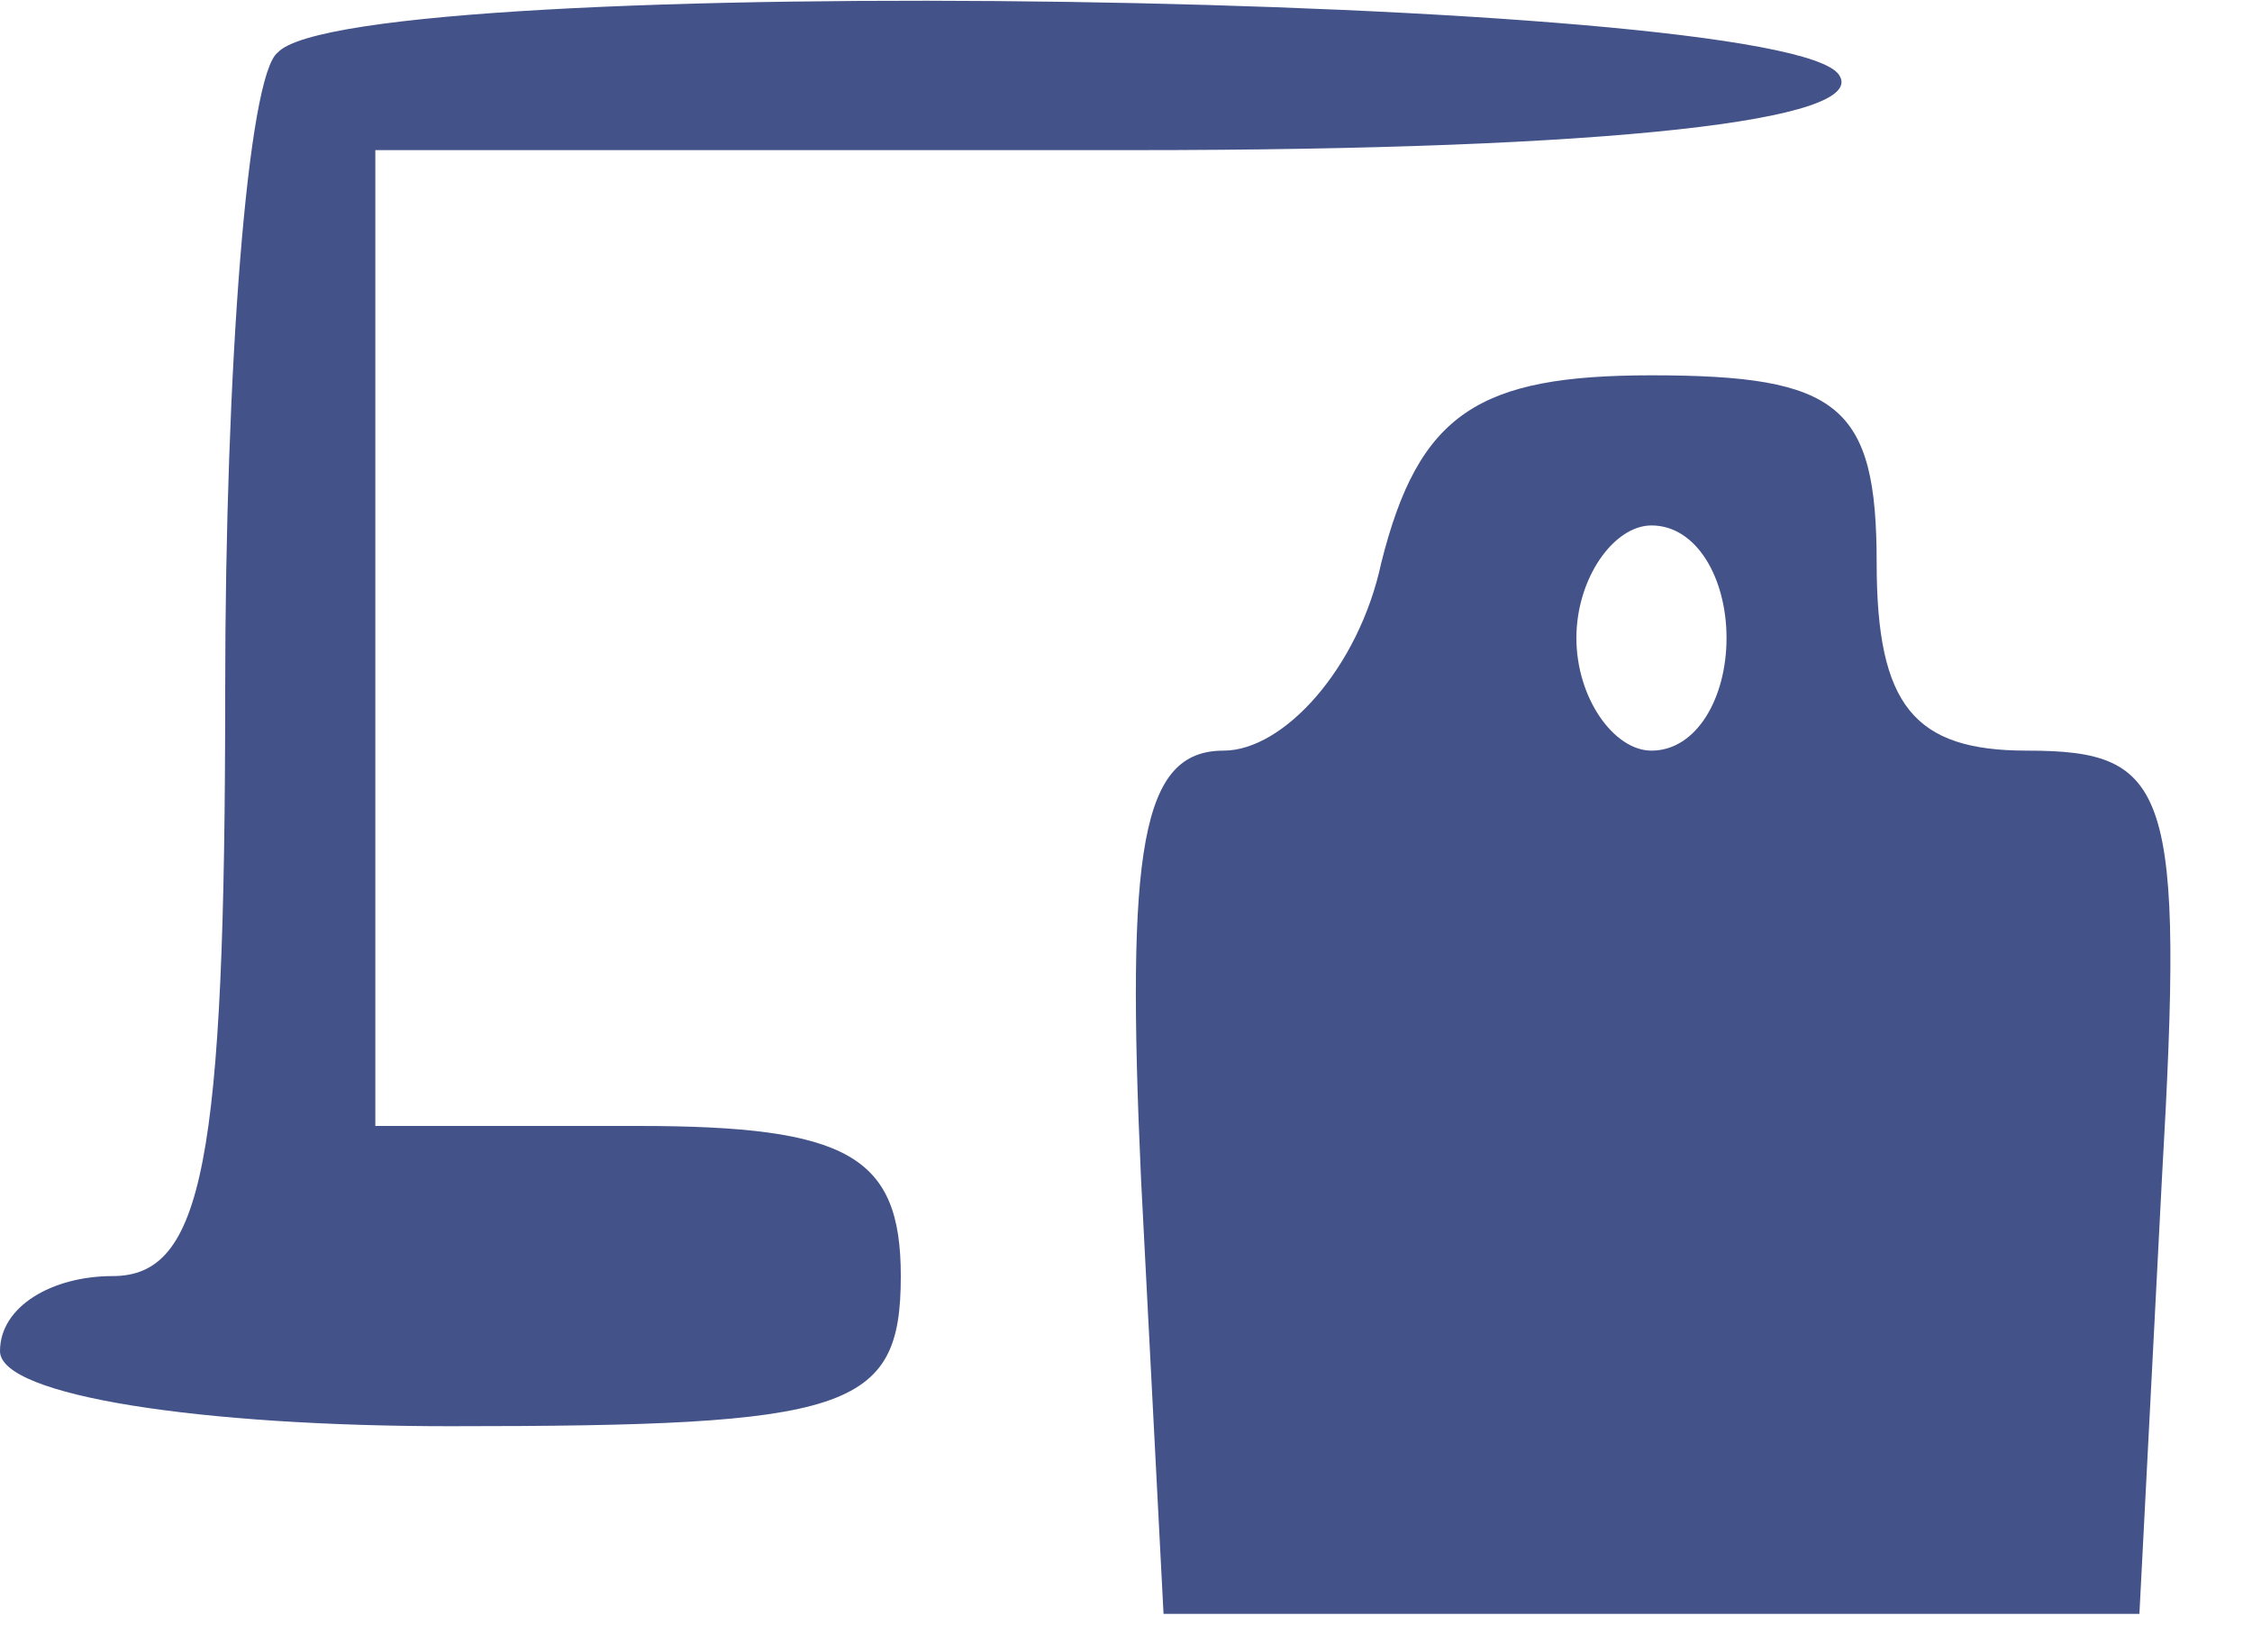
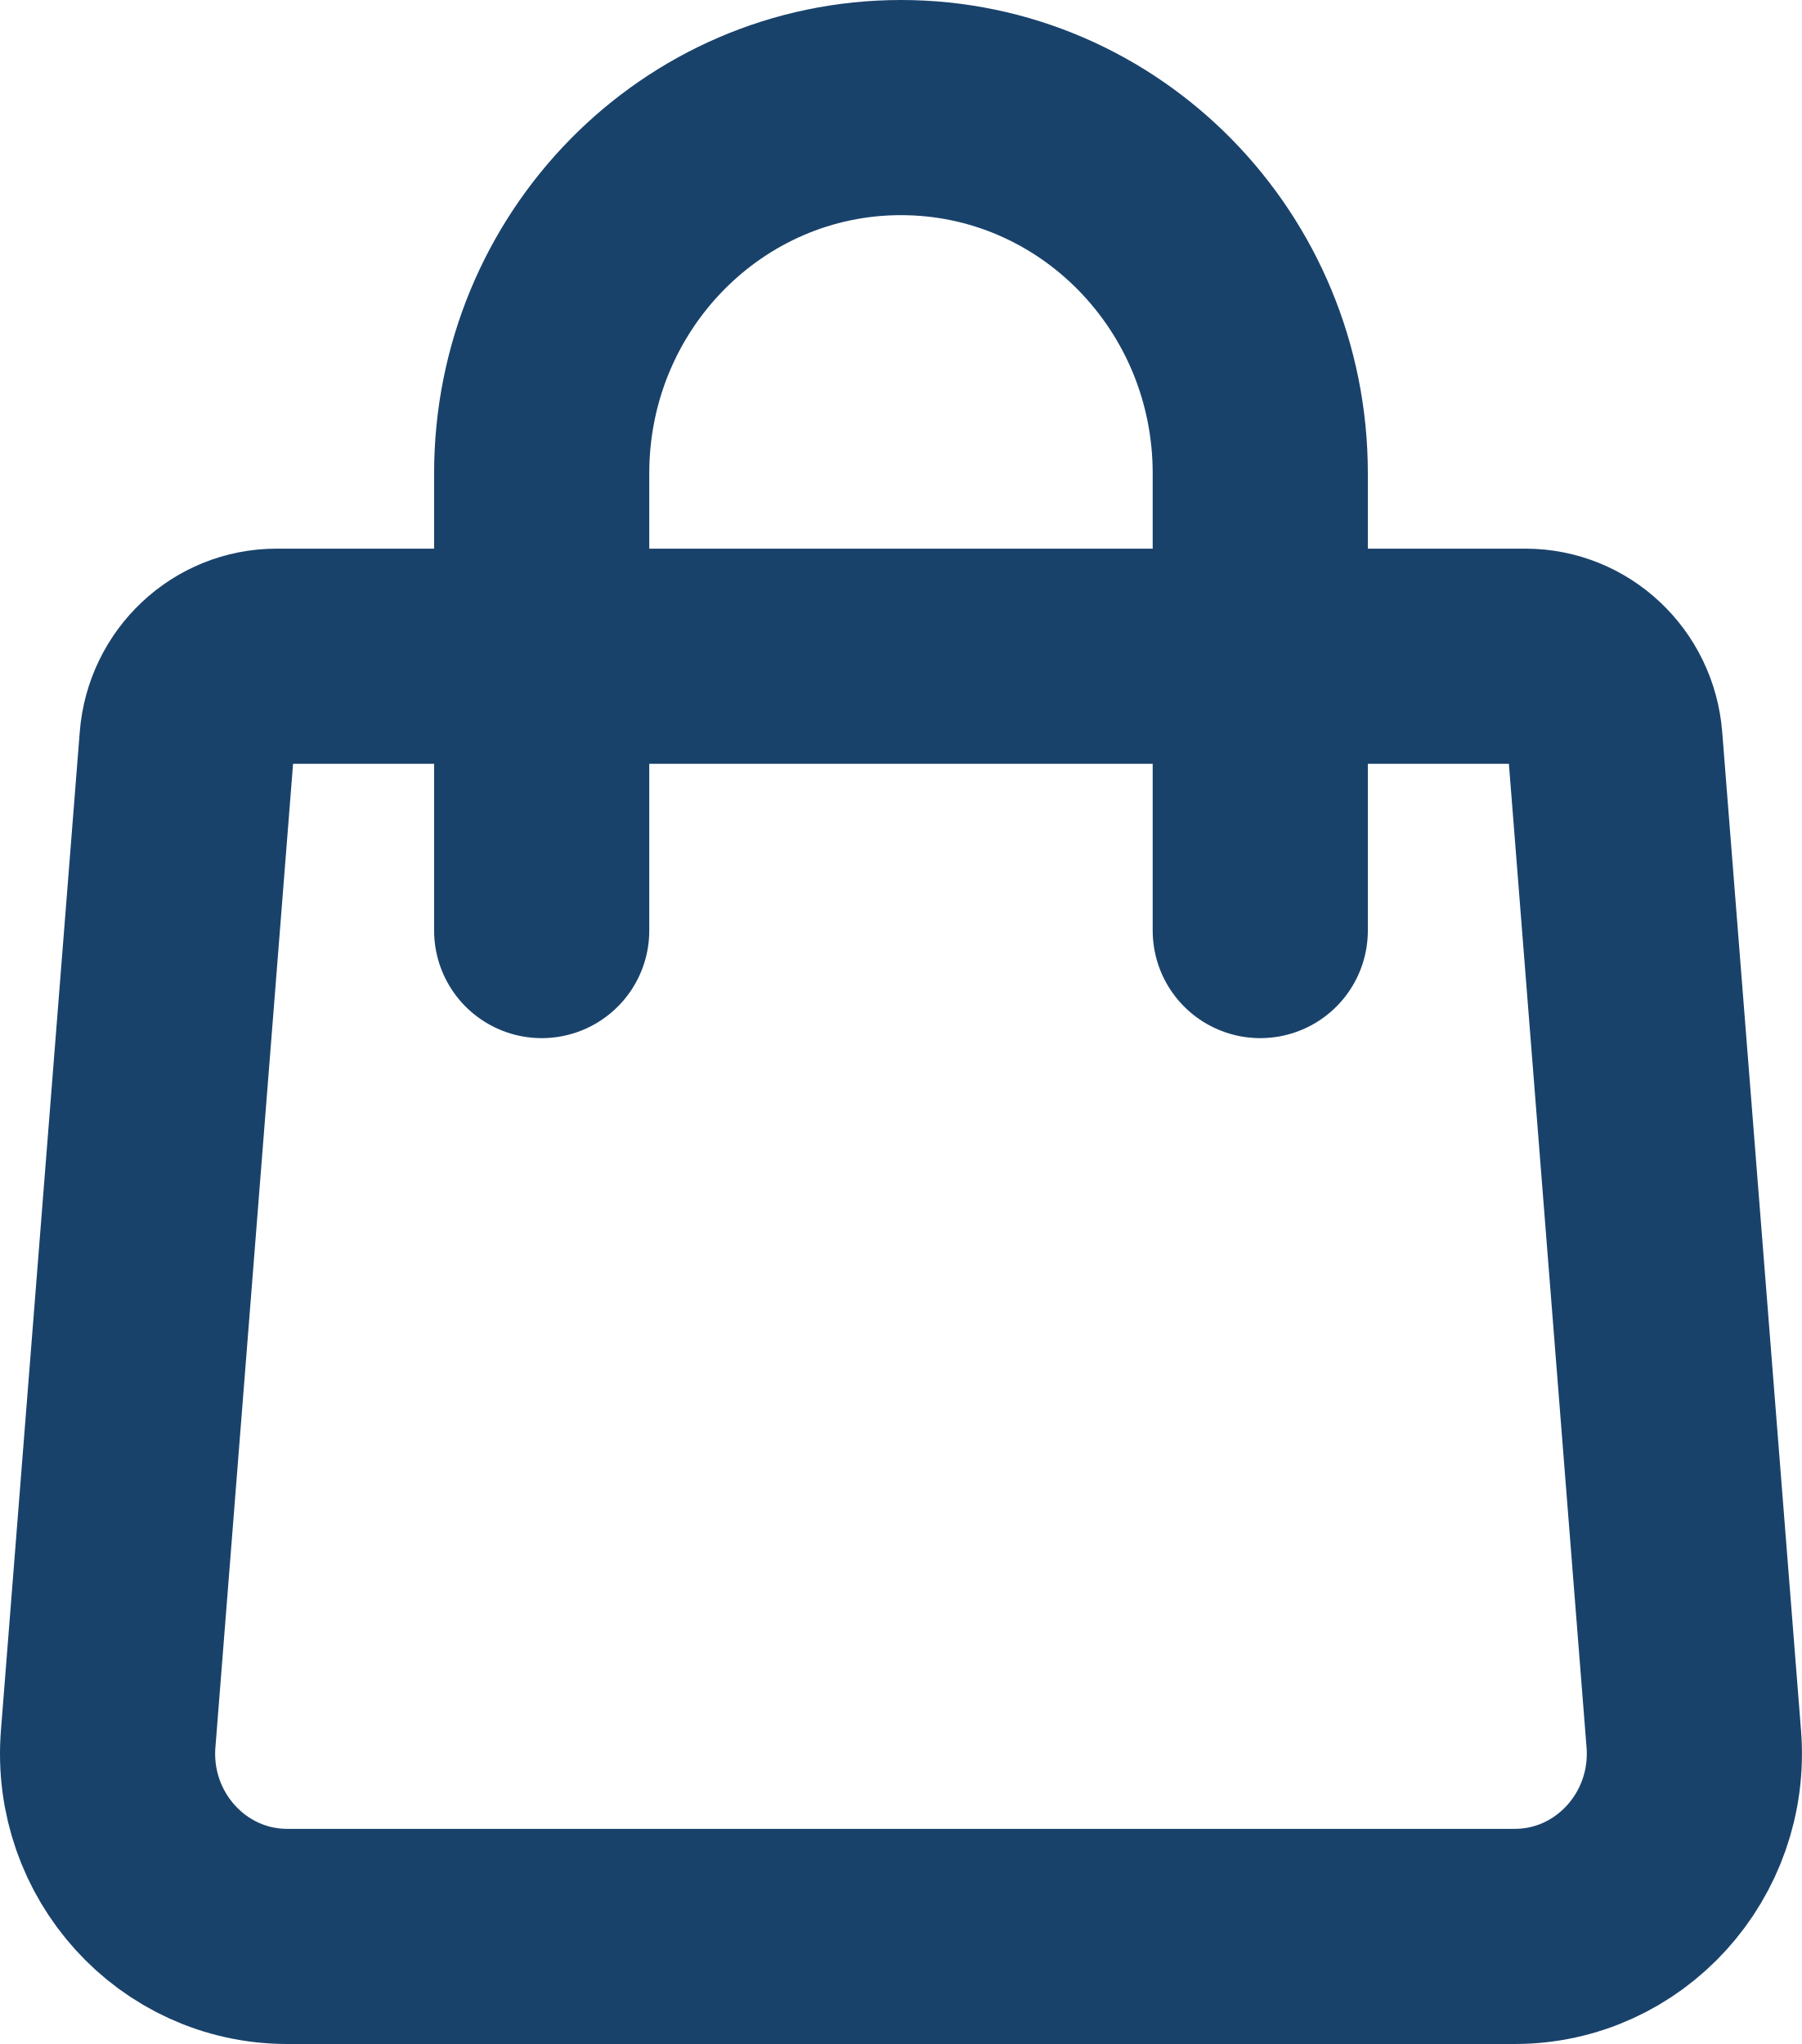
- <svg xmlns="http://www.w3.org/2000/svg" version="1.0" width="30pt" height="22pt" viewBox="0 0 30 22" preserveAspectRatio="xMidYMid meet">
-   <g transform="translate(0,22) scale(0.1,-0.1)" fill="#435288" stroke="none">
-     <path d="M37 213 c-4 -3 -7 -42 -7 -85 0 -63 -3 -78 -15 -78 -8 0 -15 -4 -15 -10 0 -6 27 -10 60 -10 53 0 60 2 60 20 0 16 -7 20 -35 20 l-35 0 0 65 0 65 101 0 c64 0 98 4 94 10 -7 11 -198 14 -208 3z" />
-     <path d="M184 145 c-3 -14 -13 -25 -21 -25 -11 0 -13 -13 -11 -57 l3 -58 65 0 65 0 3 58 c3 52 1 57 -18 57 -15 0 -20 6 -20 25 0 21 -5 25 -30 25 -23 0 -31 -5 -36 -25z m46 -10 c0 -8 -4 -15 -10 -15 -5 0 -10 7 -10 15 0 8 5 15 10 15 6 0 10 -7 10 -15z" />
-   </g>
+ <svg xmlns="http://www.w3.org/2000/svg" width="67" height="76" viewBox="0 0 67 76" fill="none">
+   <path d="M6.953 27.528C7.092 25.762 8.541 24.4 10.281 24.4H56.718C58.459 24.4 59.908 25.762 60.047 27.528L62.978 64.656C63.29 68.613 60.22 72 56.32 72H10.68C6.78 72 3.709 68.613 4.022 64.656L6.953 27.528Z" stroke="#19426B" stroke-width="8" stroke-linecap="round" stroke-linejoin="round" />
+   <path d="M46.859 34.6V17.6C46.859 10.089 40.878 4 33.5 4C26.122 4 20.141 10.089 20.141 17.6V34.6" stroke="#19426B" stroke-width="8" stroke-linecap="round" stroke-linejoin="round" />
</svg>
